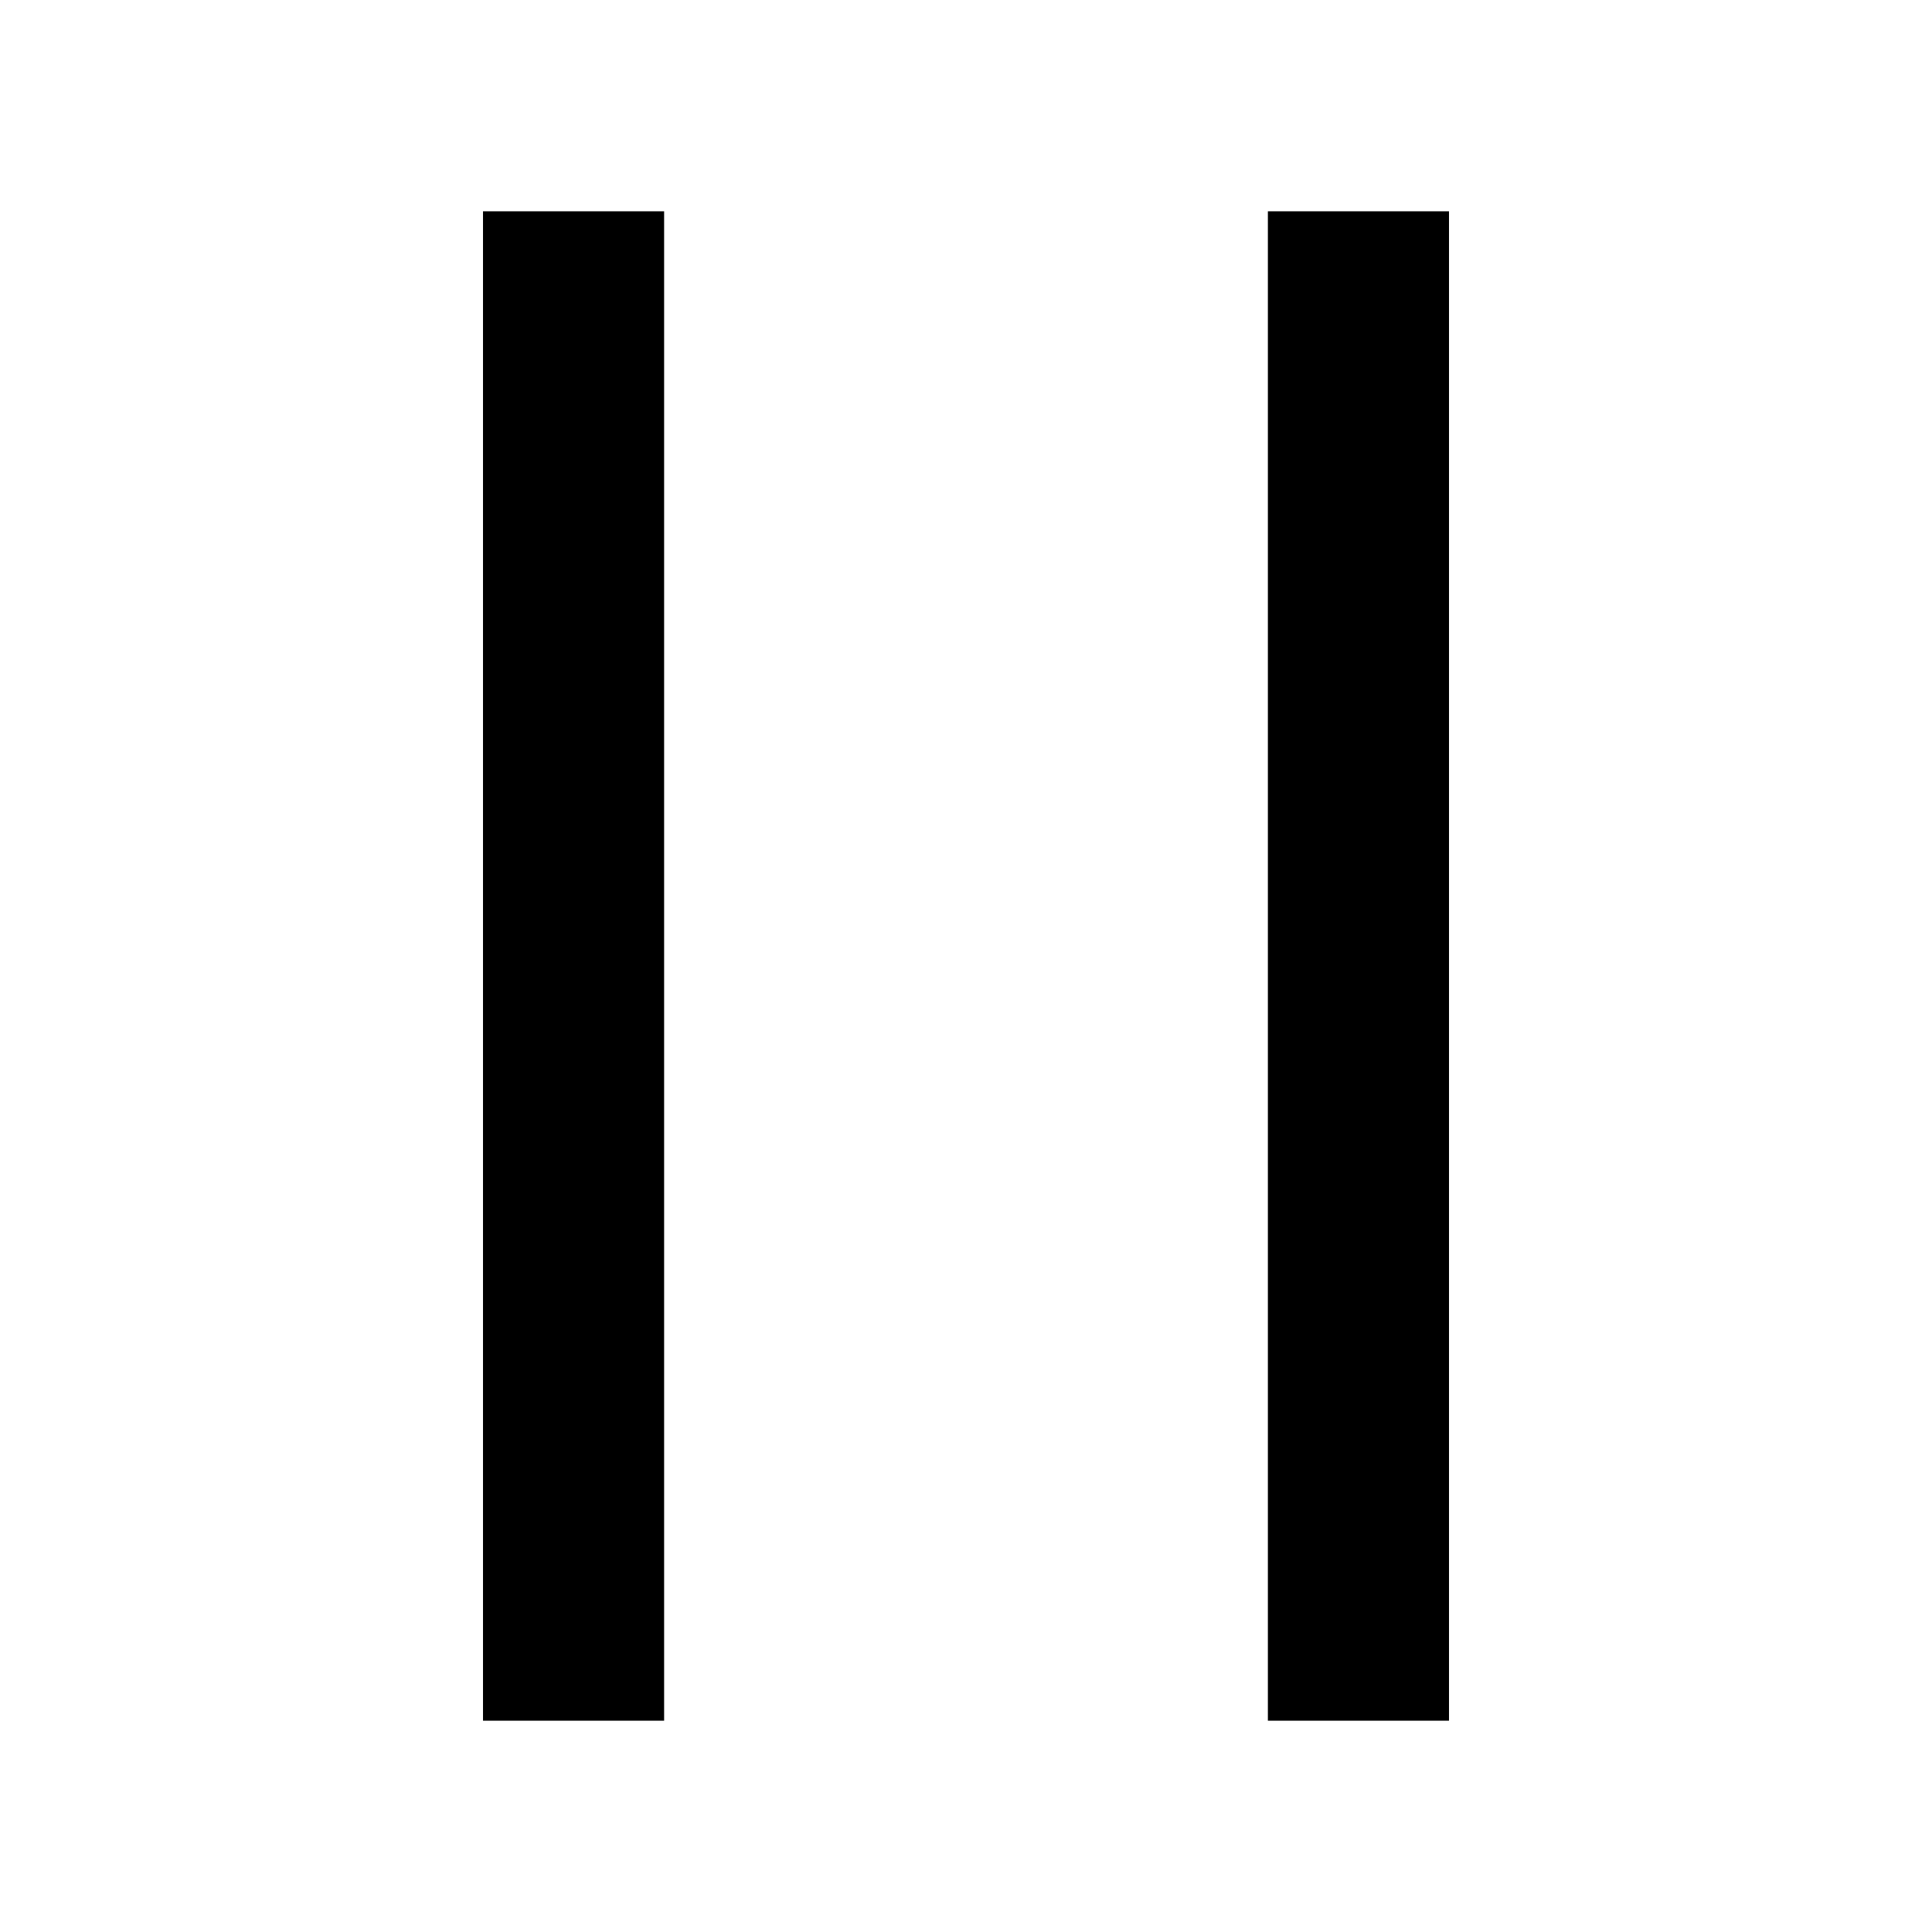
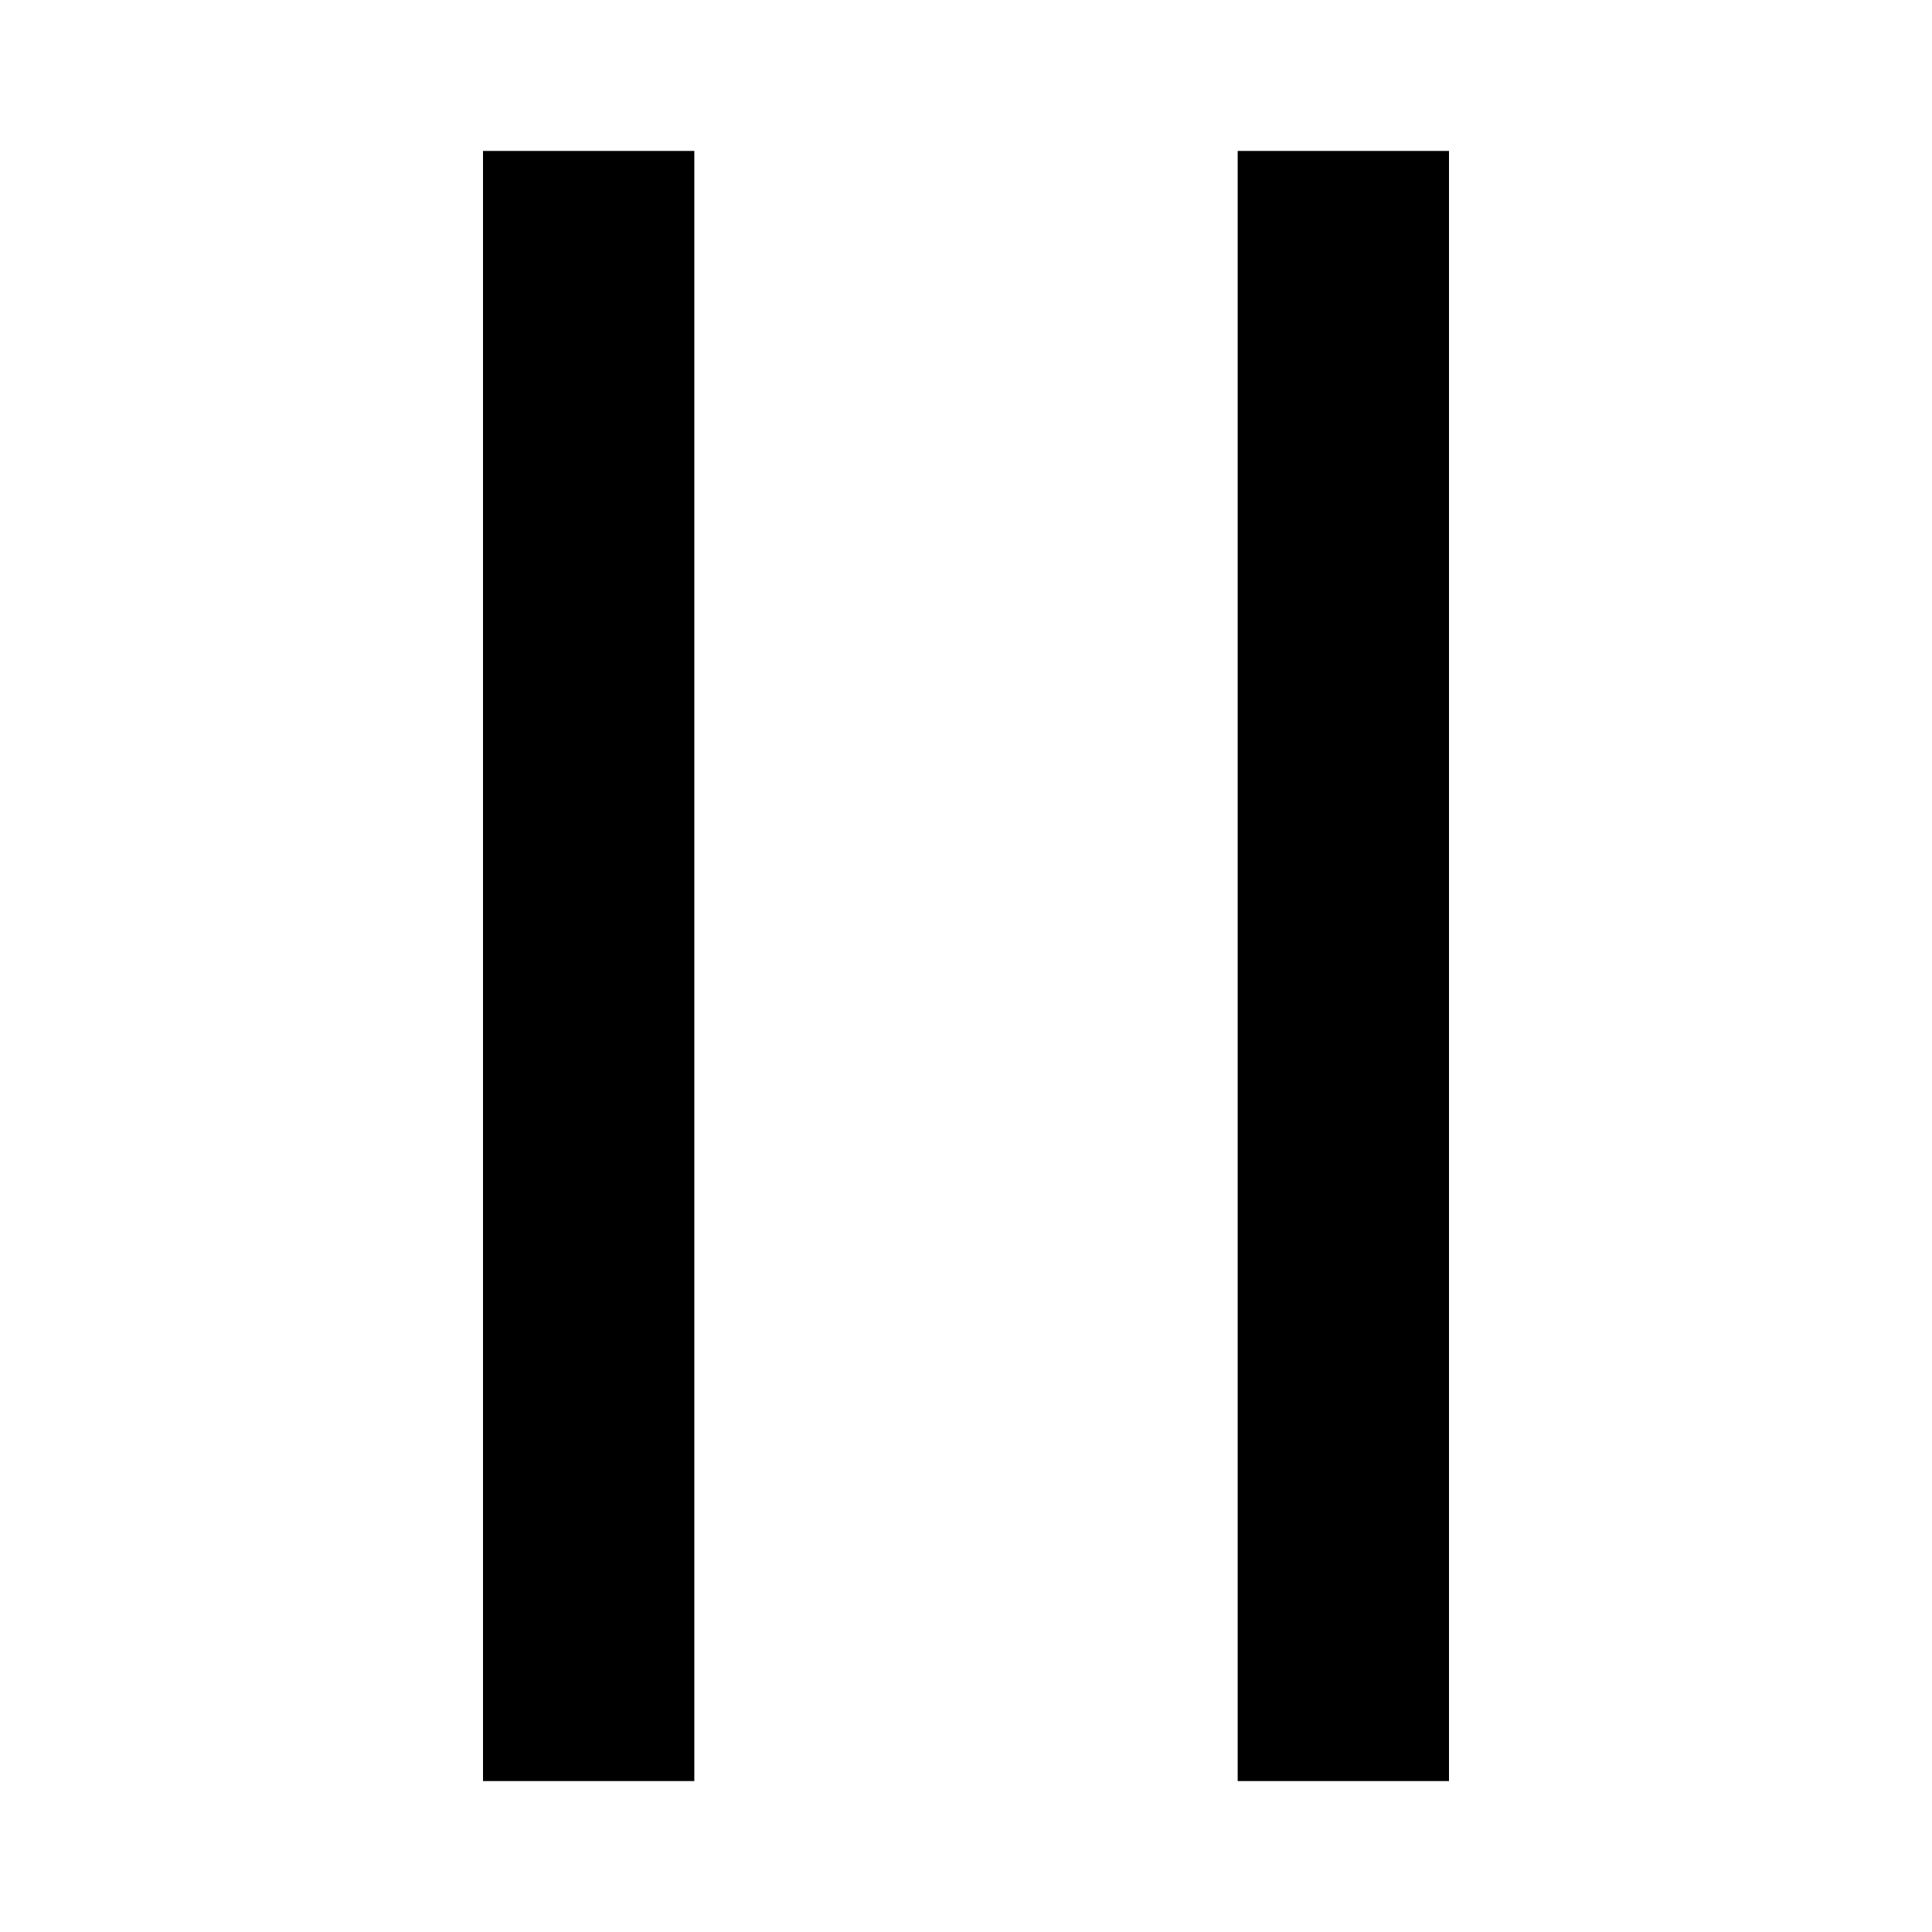
<svg data-testid="geist-icon" height="16" stroke-linejoin="round" viewBox="0 0 16 16" width="16" style="color: currentcolor;">
-   <path fill-rule="evenodd" clip-rule="evenodd" d="M5.5 2.5V1.75H4V2.5V13.5V14.25H5.5V13.5V2.5ZM12 2.5V1.75H10.5V2.5V13.5V14.25H12V13.5V2.5Z" fill="currentColor" />
+   <path fill="currentColor" d="M5.75 14.75H4V1.25h1.75zM12 1.25v13.5h-1.75V1.25z" />
</svg>
